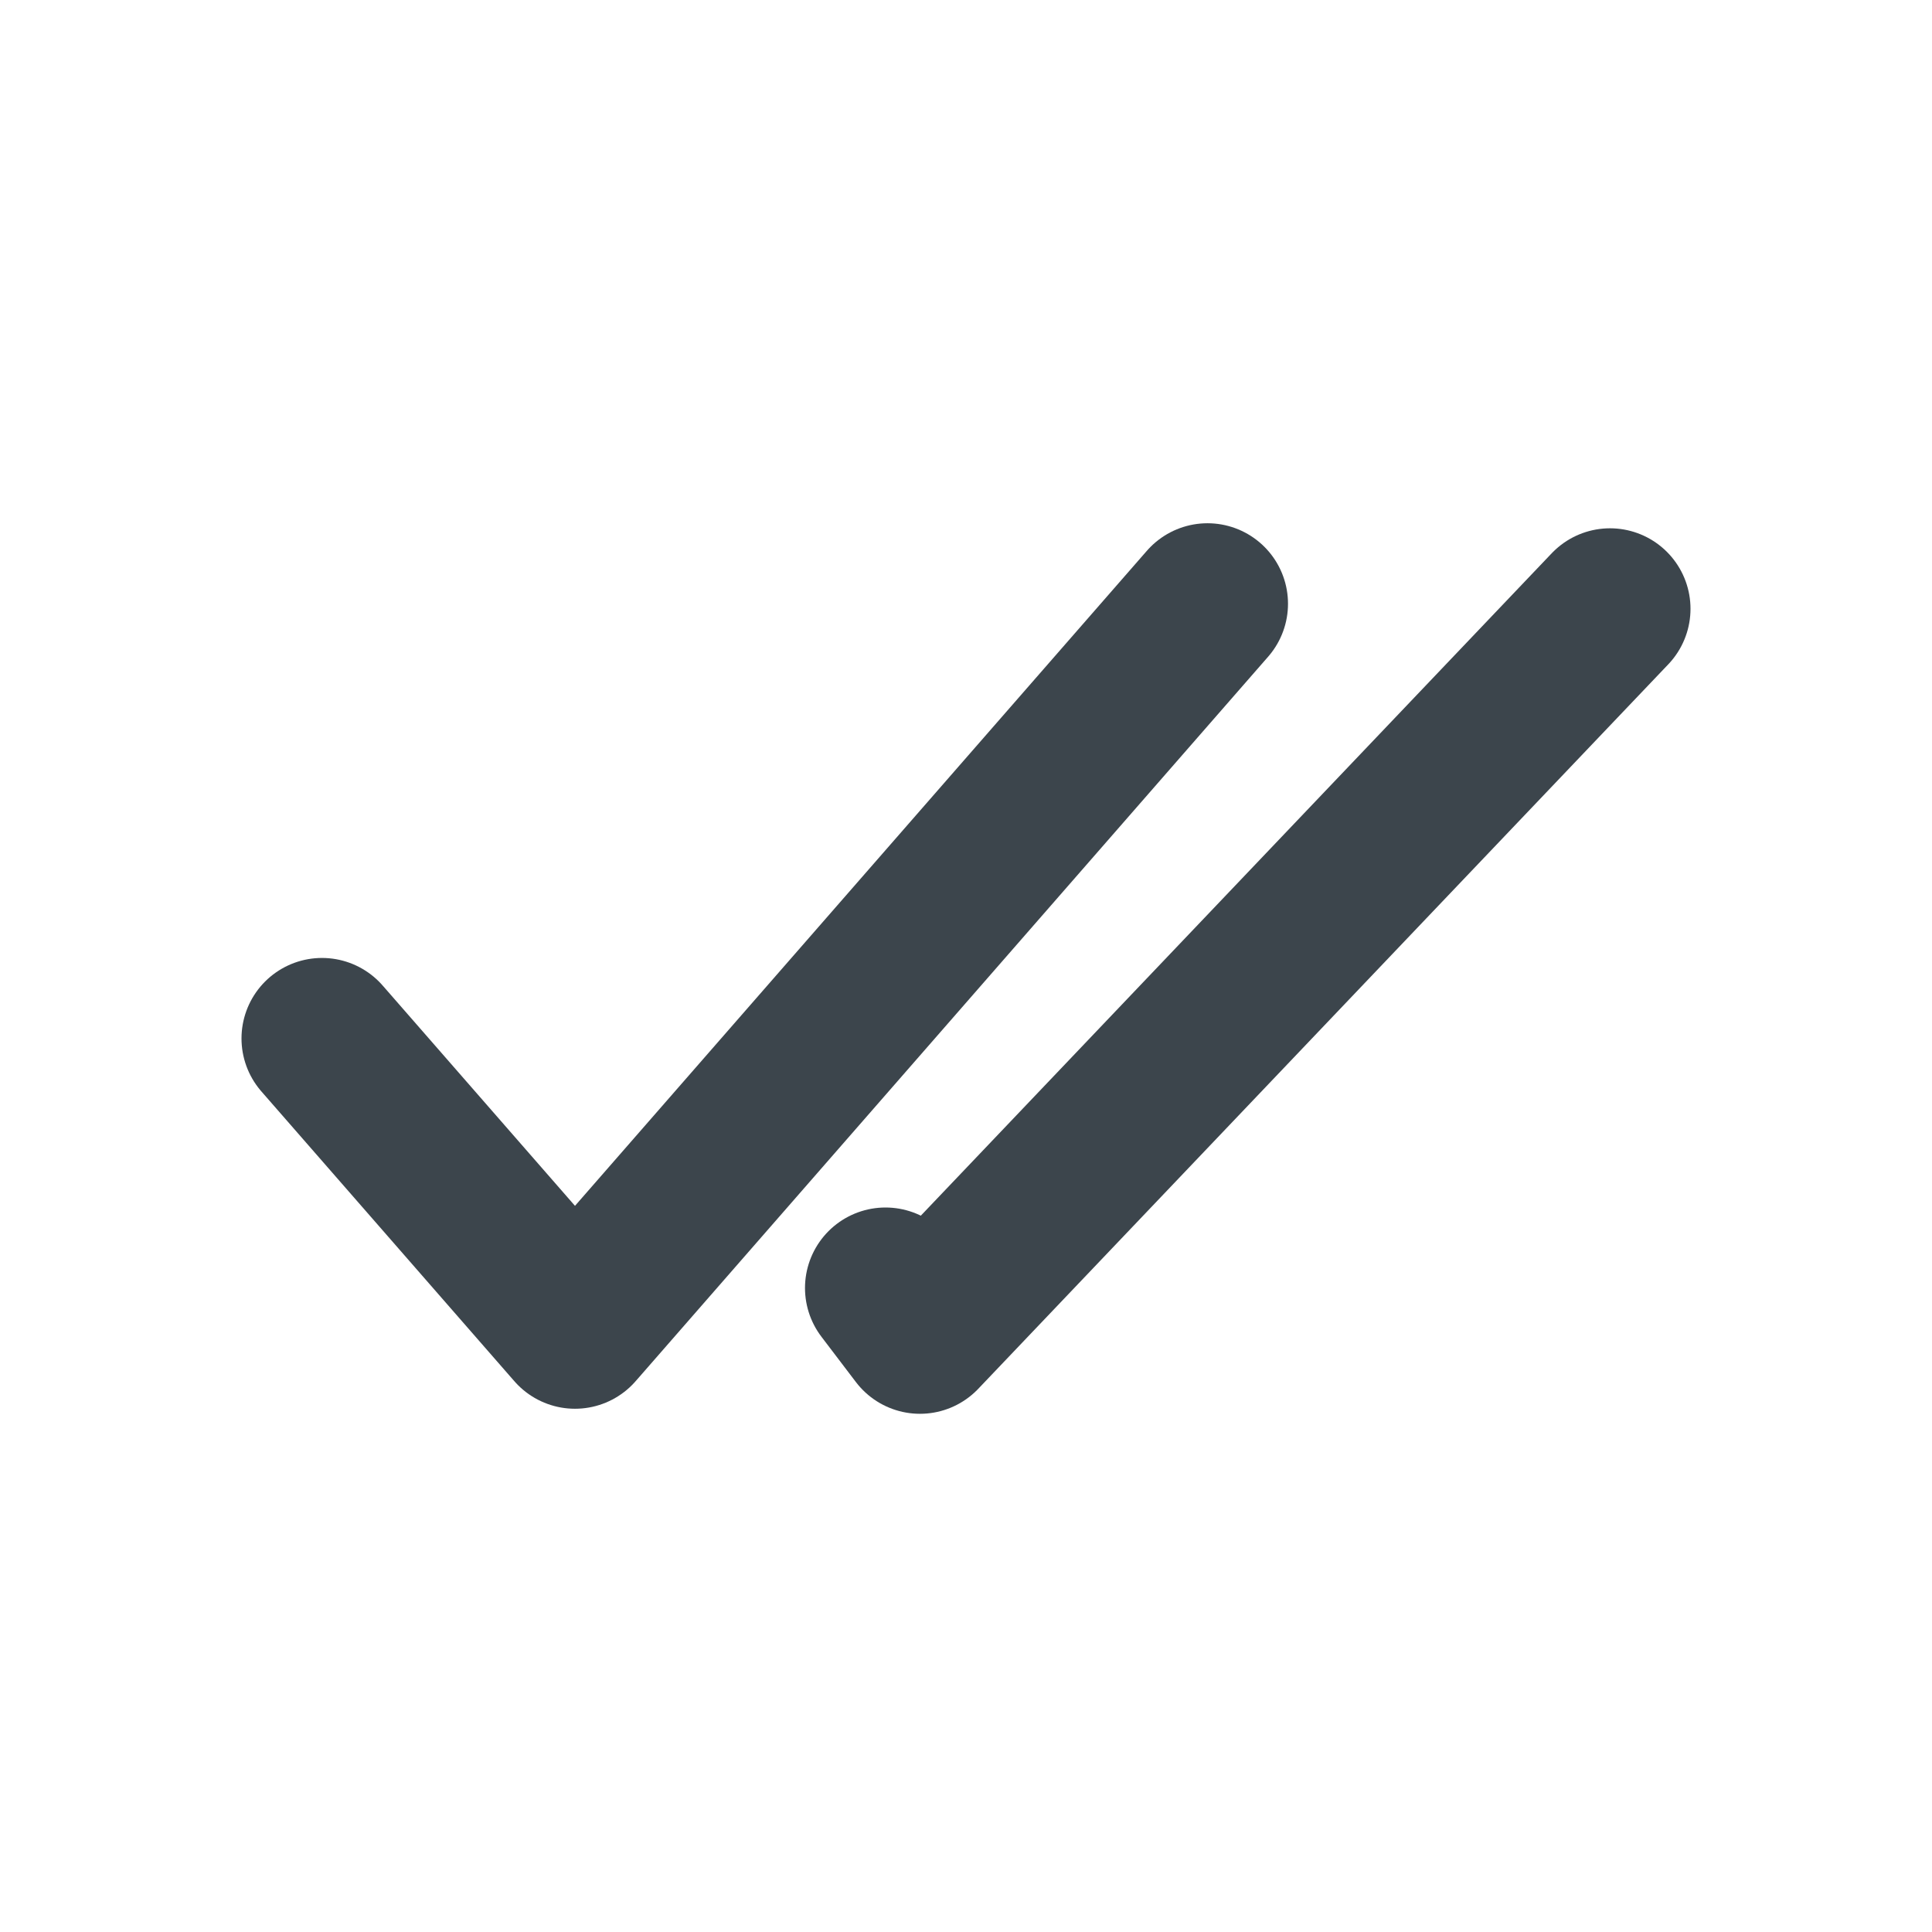
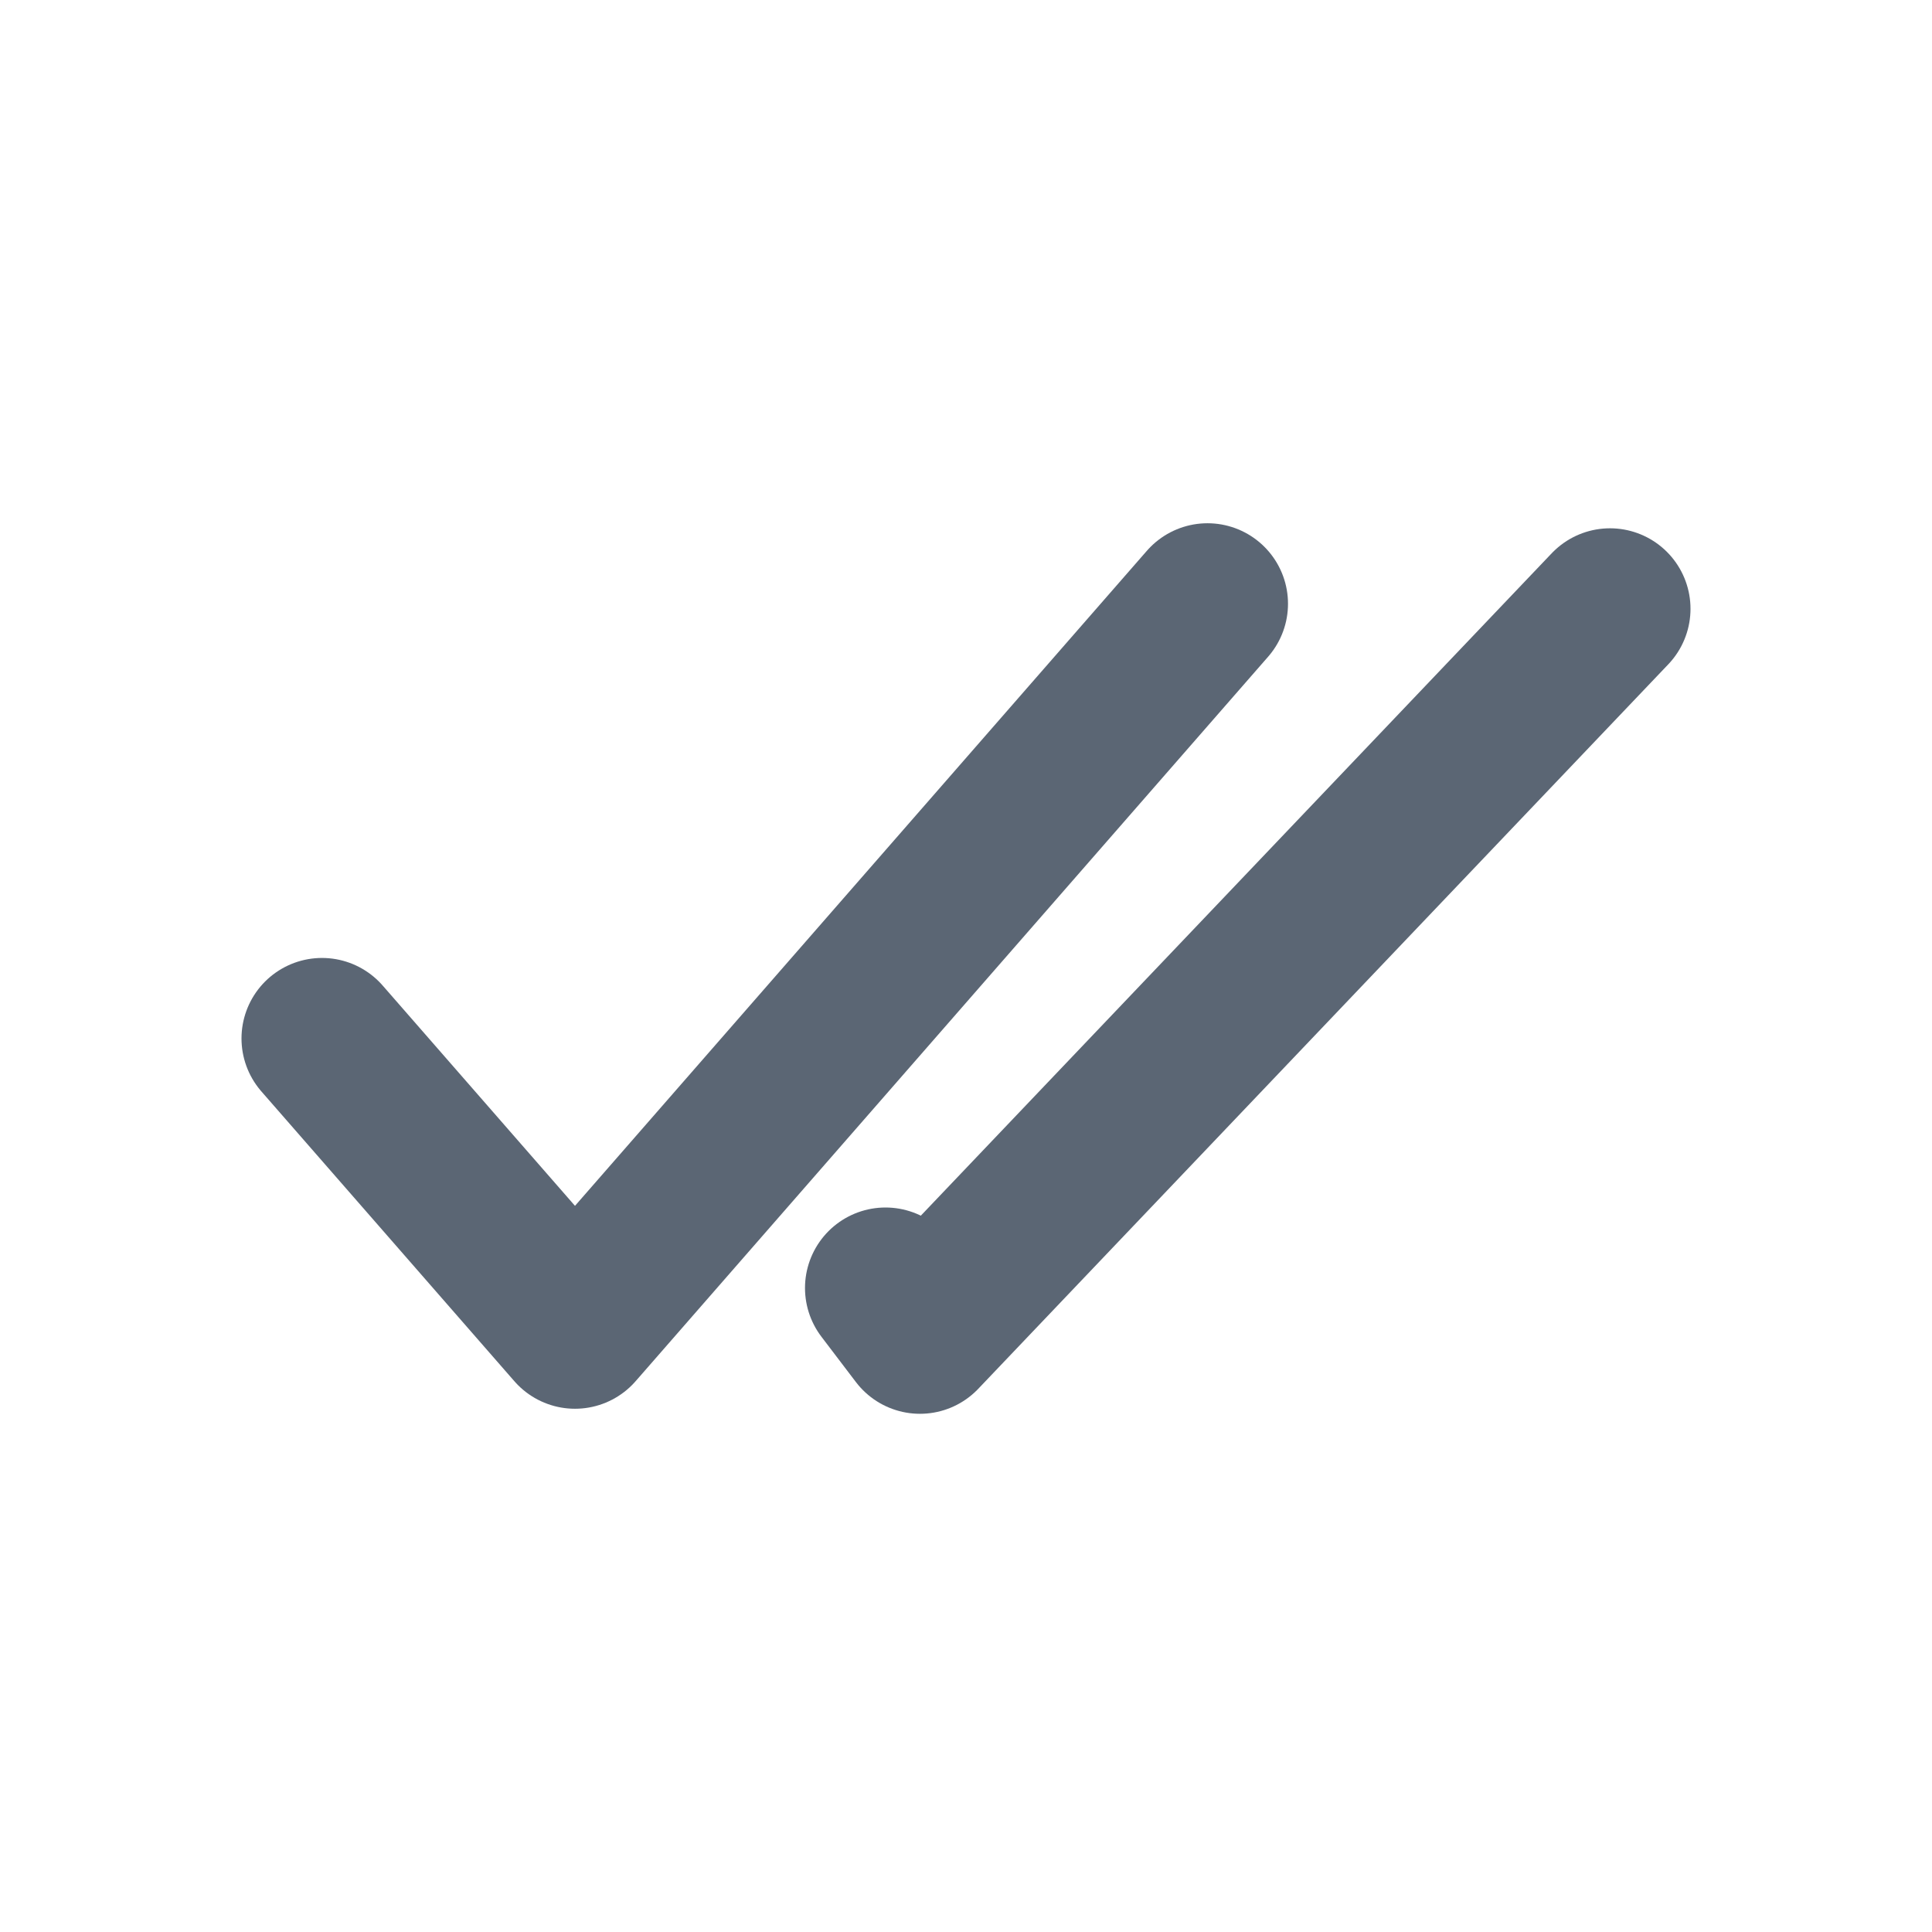
<svg xmlns="http://www.w3.org/2000/svg" width="18" height="18" viewBox="0 0 18 18" fill="none">
-   <path d="M3 9.675L5.357 12.375L11.25 5.625" stroke="#3C454C" stroke-width="1.5" stroke-linecap="round" stroke-linejoin="round" />
-   <path d="M15 5.672L8.571 12.422L8.25 12" stroke="#3C454C" stroke-width="1.5" stroke-linecap="round" stroke-linejoin="round" />
+   <path d="M3 9.675L5.357 12.375L11.25 5.625" stroke="#5B6674" stroke-width="1.5" stroke-linecap="round" stroke-linejoin="round" />
+   <path d="M15 5.672L8.571 12.422L8.25 12" stroke="#5B6674" stroke-width="1.5" stroke-linecap="round" stroke-linejoin="round" />
</svg>
